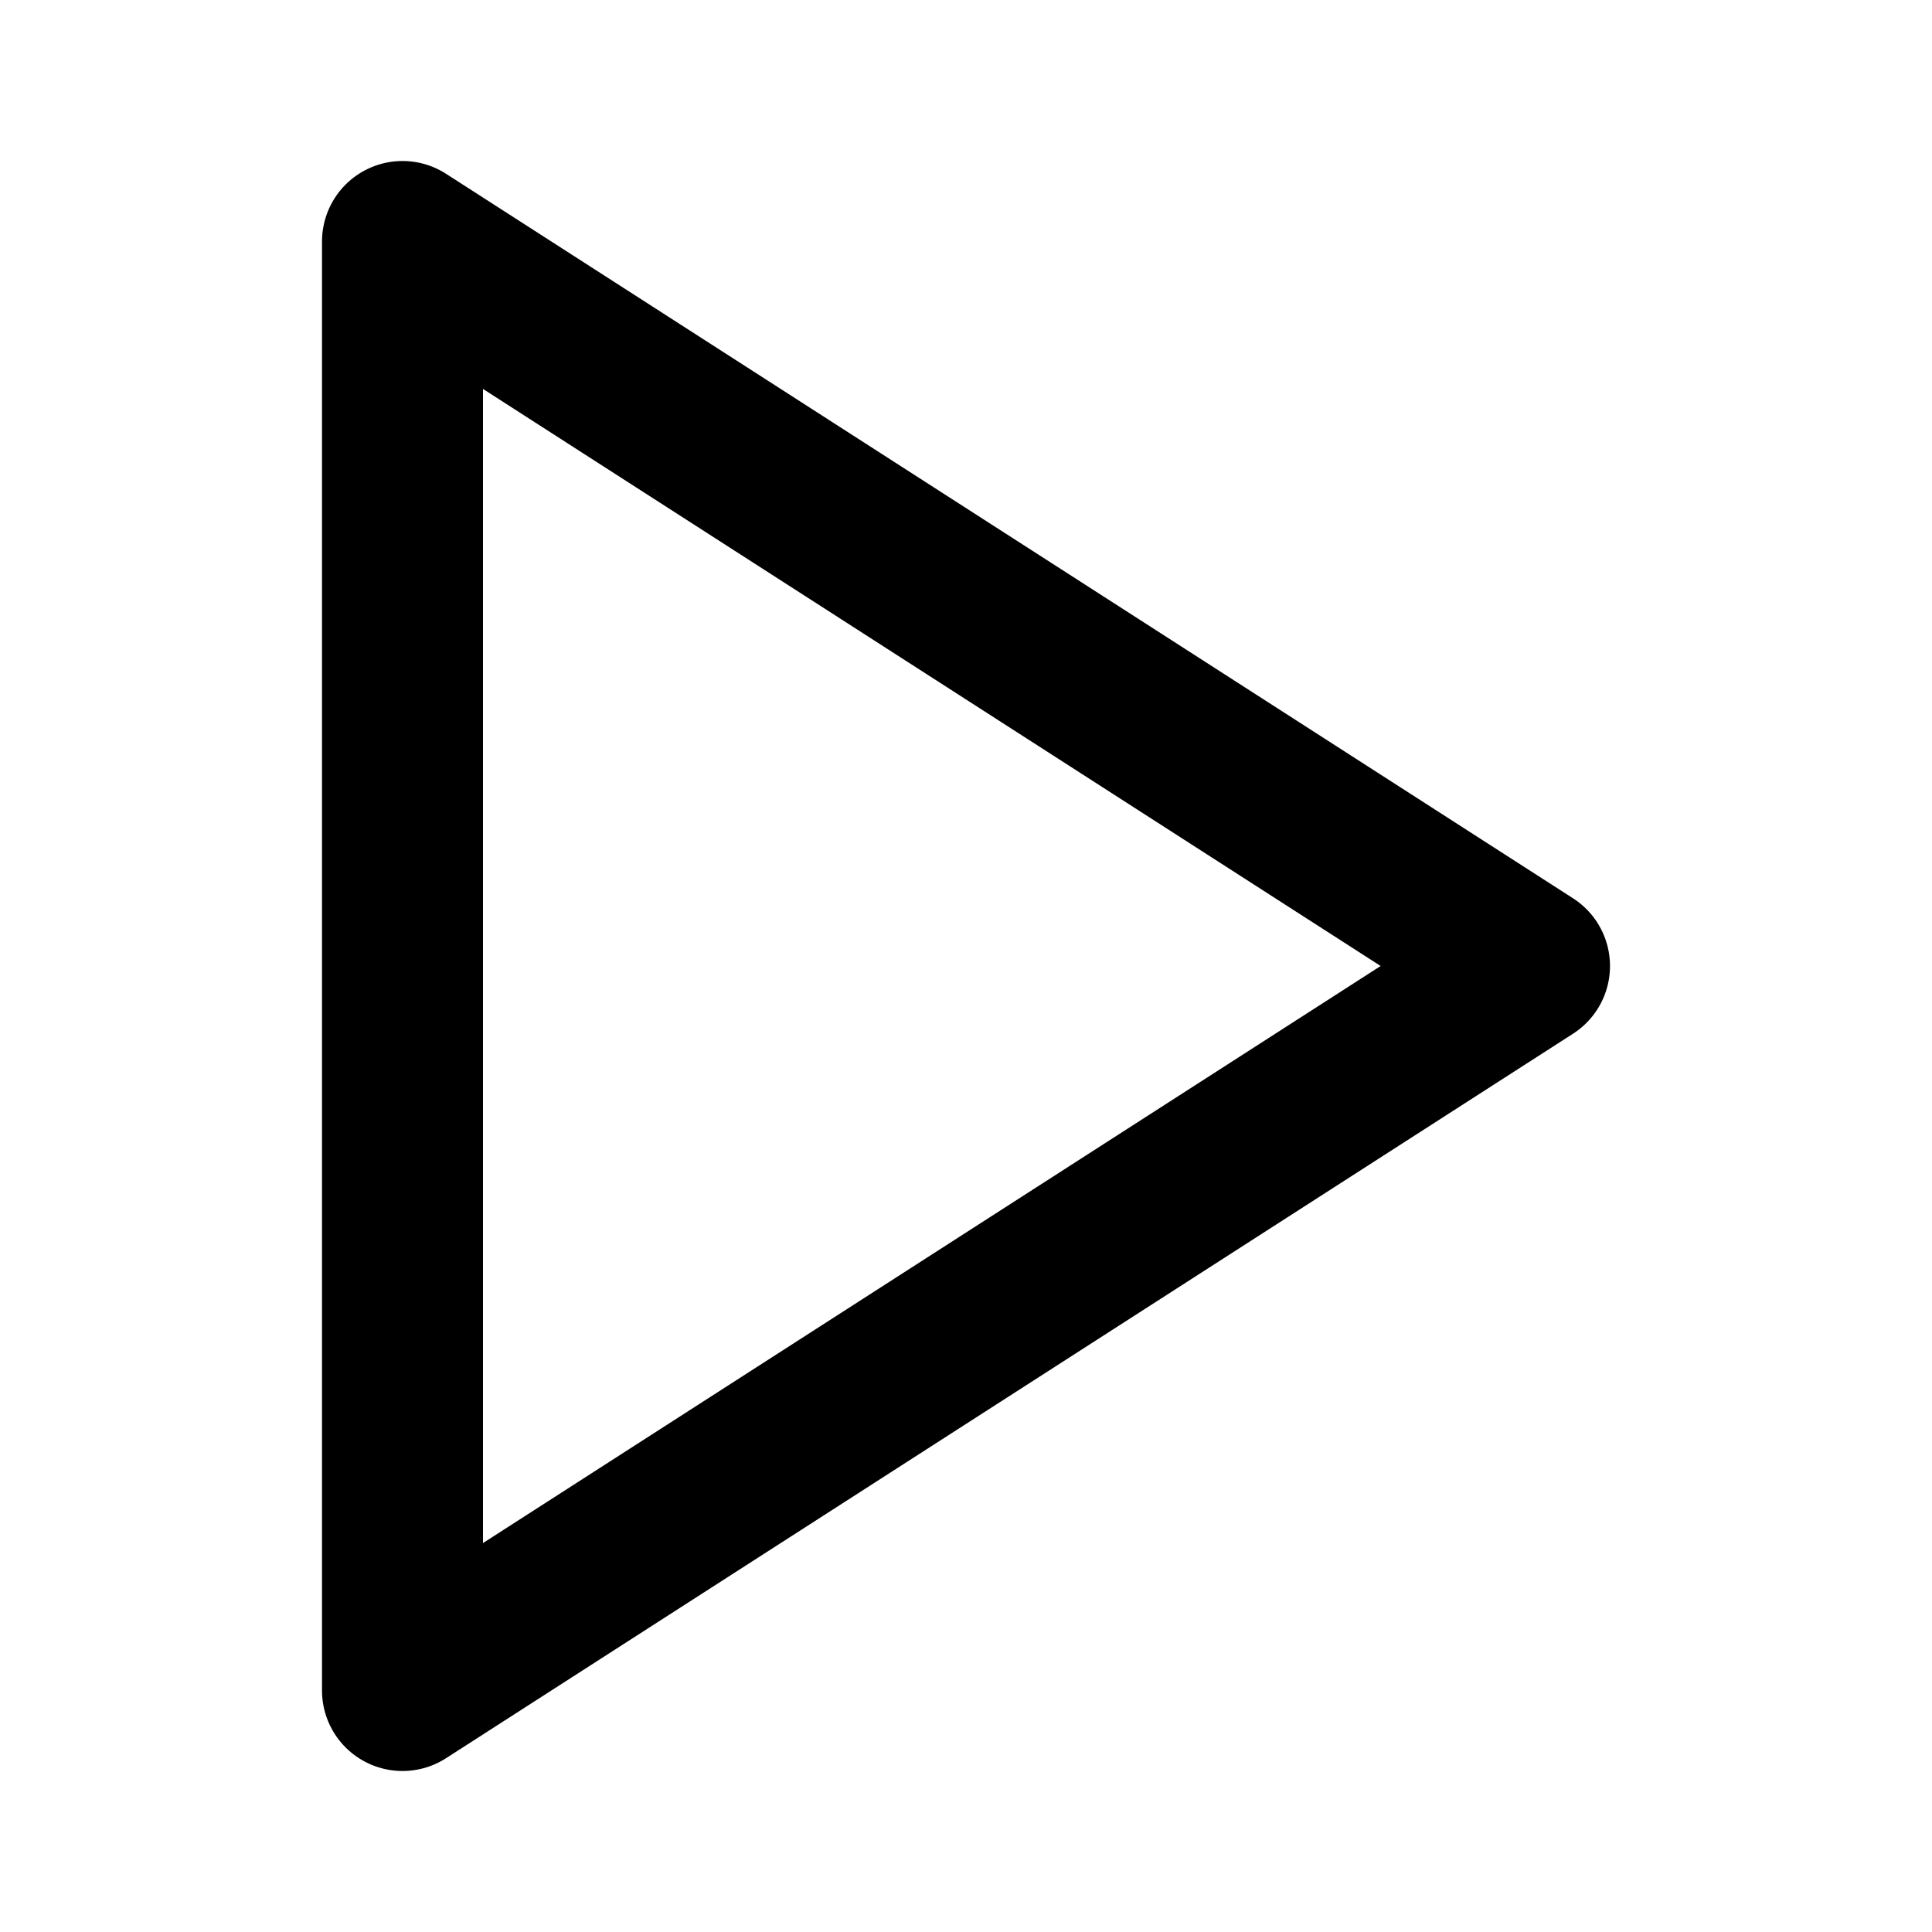
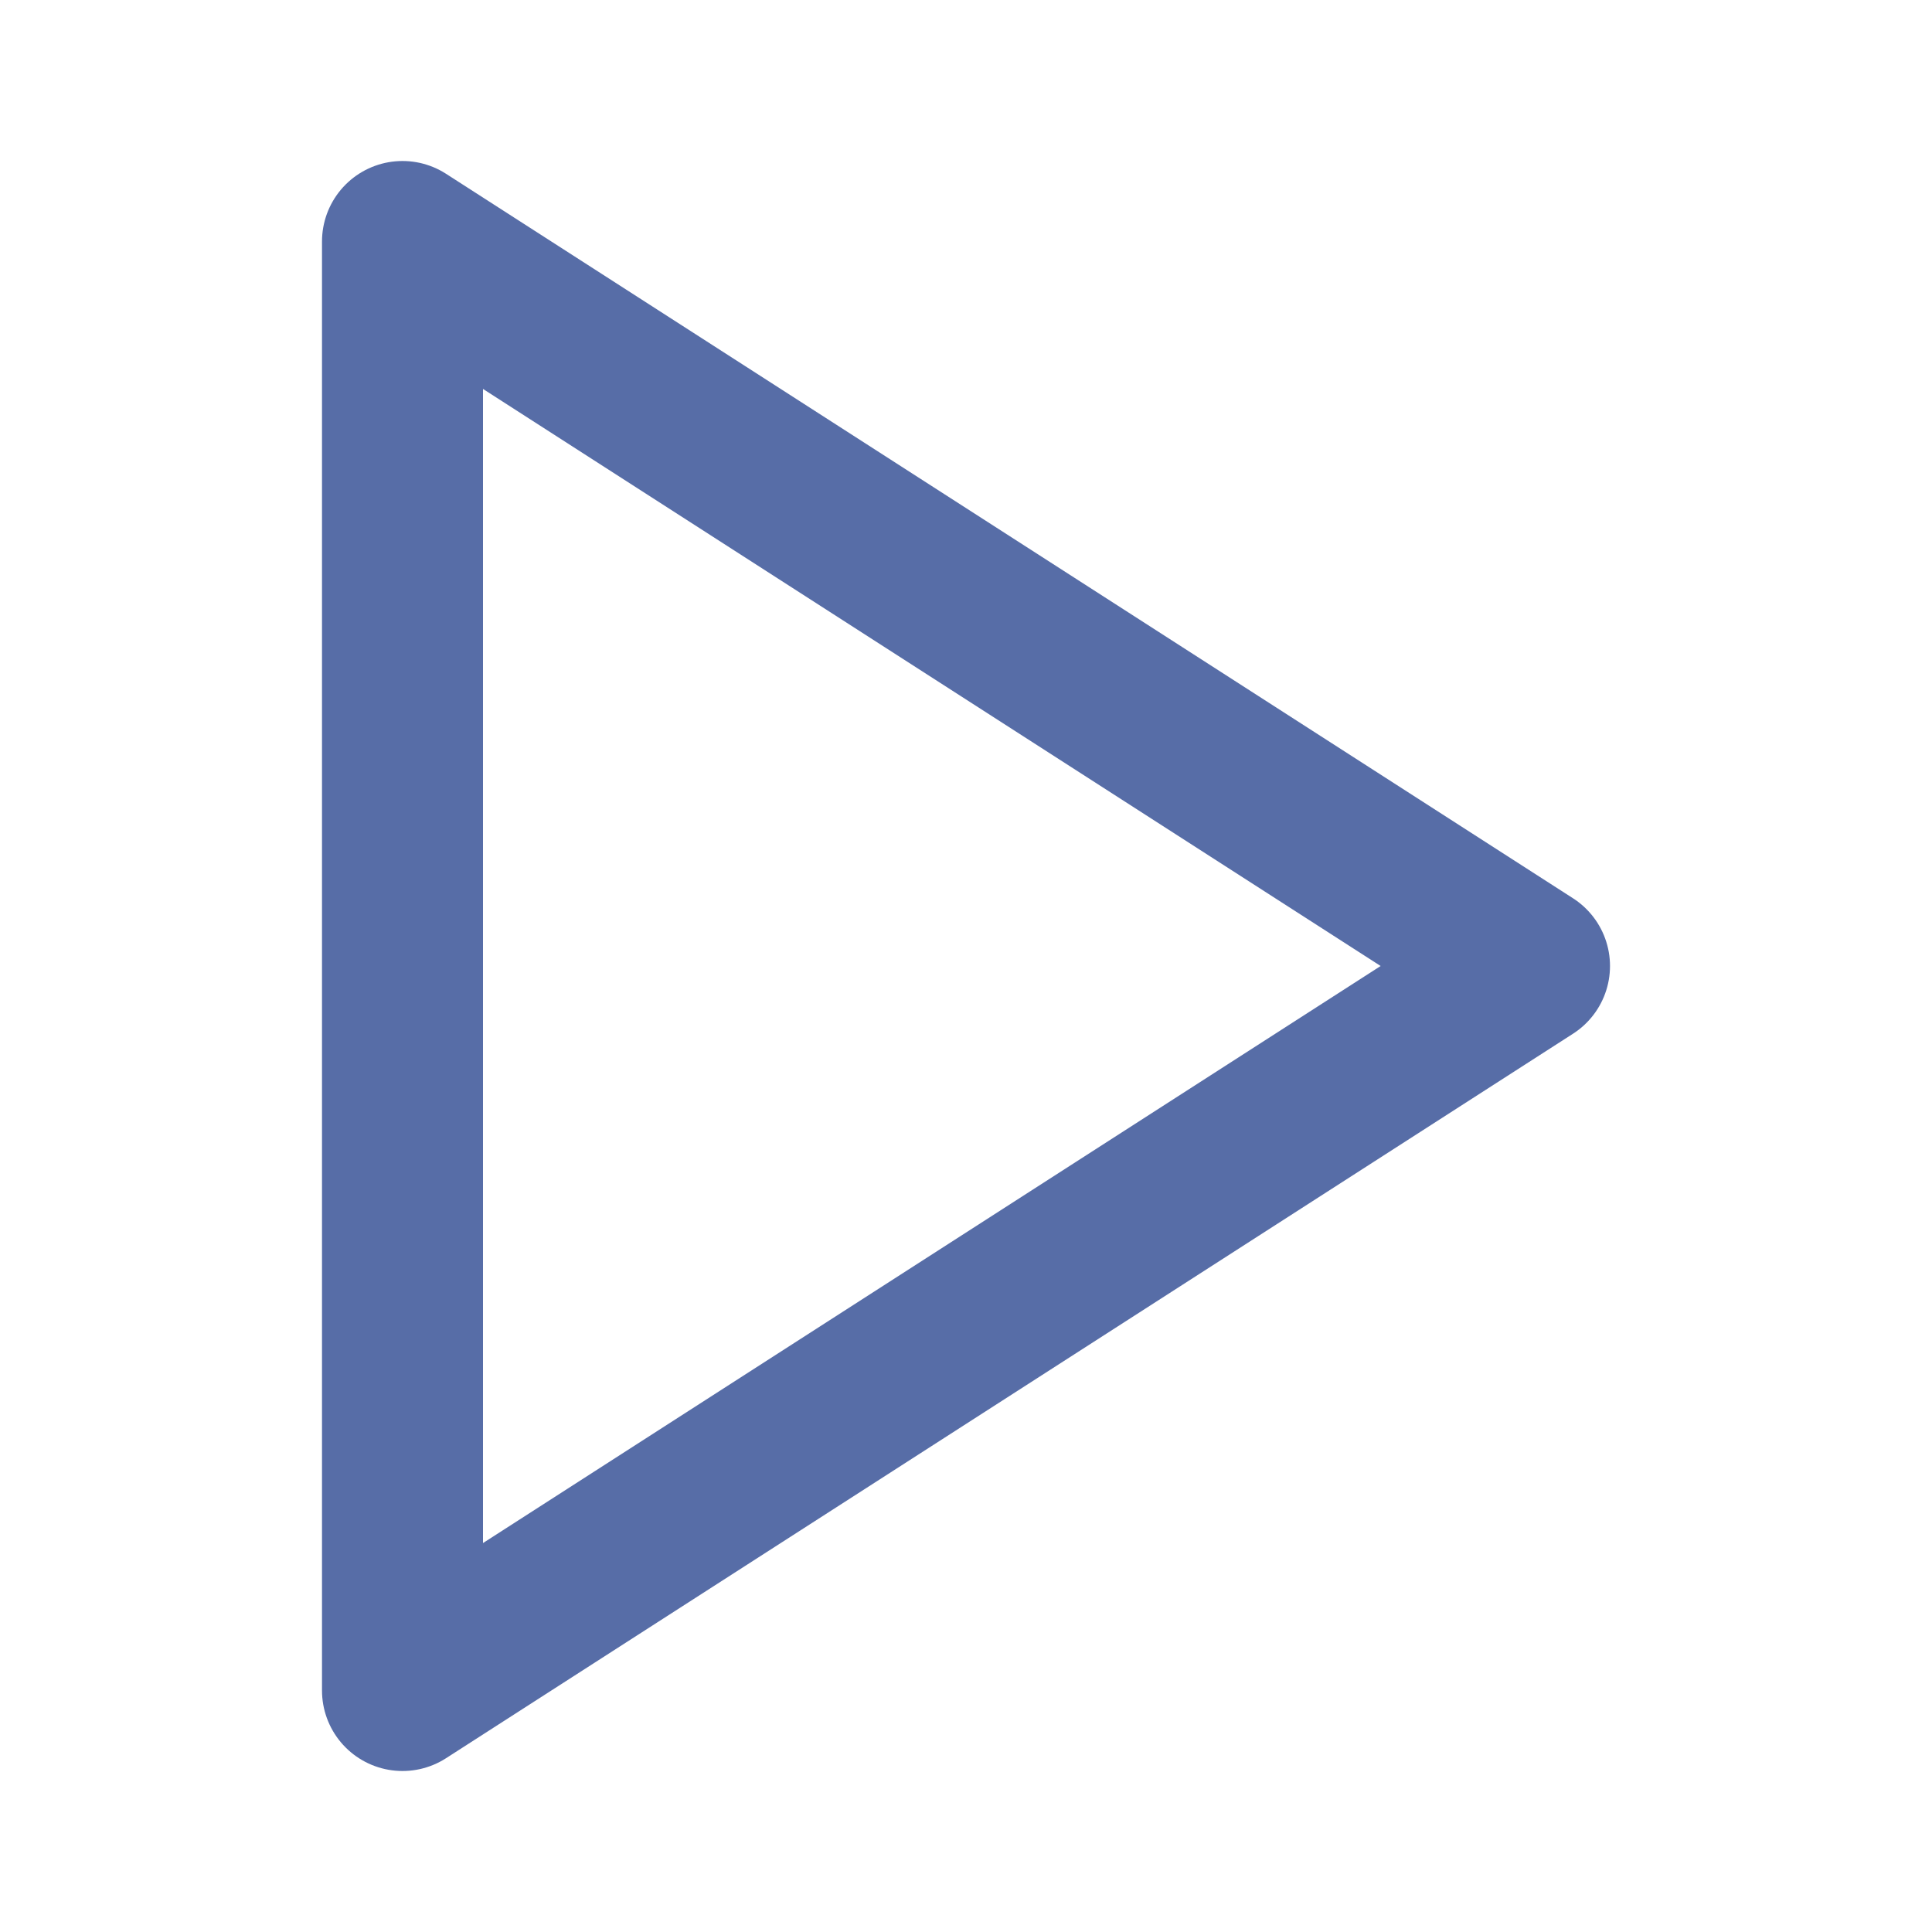
- <svg xmlns="http://www.w3.org/2000/svg" width="24" height="24" viewBox="0 0 24 24" fill="none" stroke="currentColor" stroke-width="2" stroke-linecap="round" stroke-linejoin="round" class="feather feather-play">
+ <svg xmlns="http://www.w3.org/2000/svg" width="24" height="24" viewBox="0 0 24 24" fill="none" style="stroke:#576da7;" stroke="currentColor" stroke-width="2" stroke-linecap="round" stroke-linejoin="round" class="feather feather-play">
  <polygon points="5 3 19 12 5 21 5 3" />
</svg>
